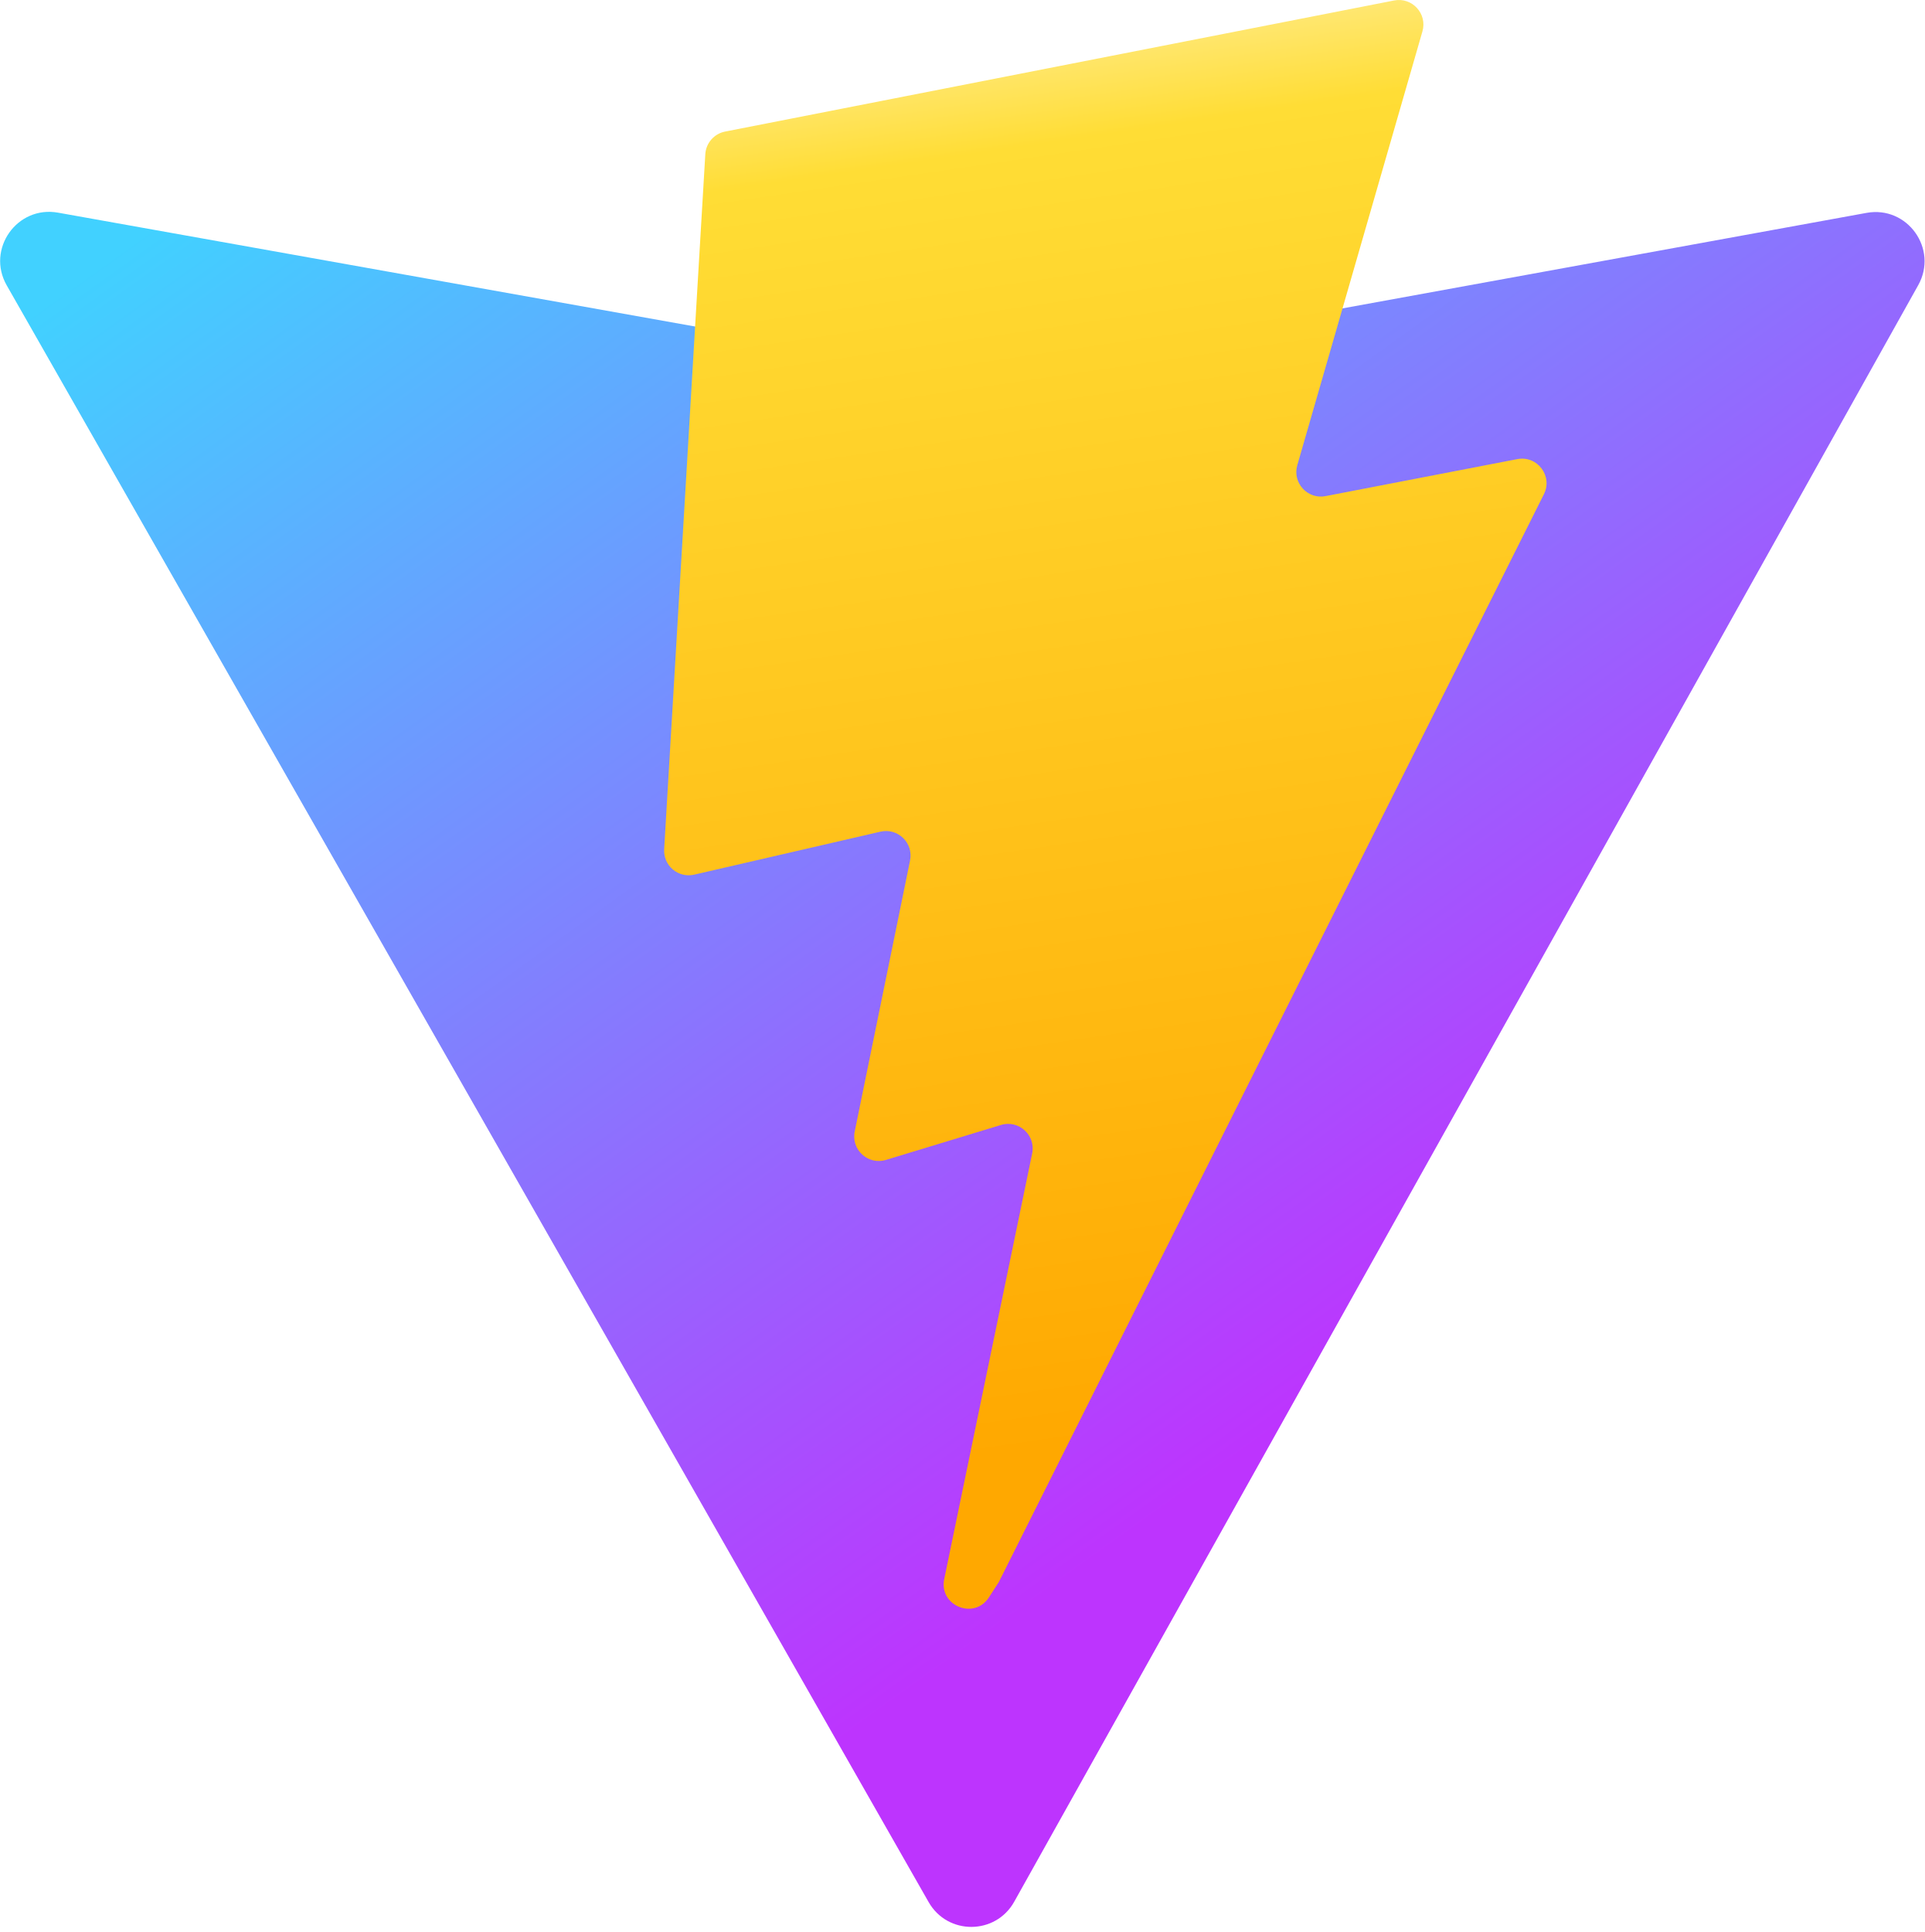
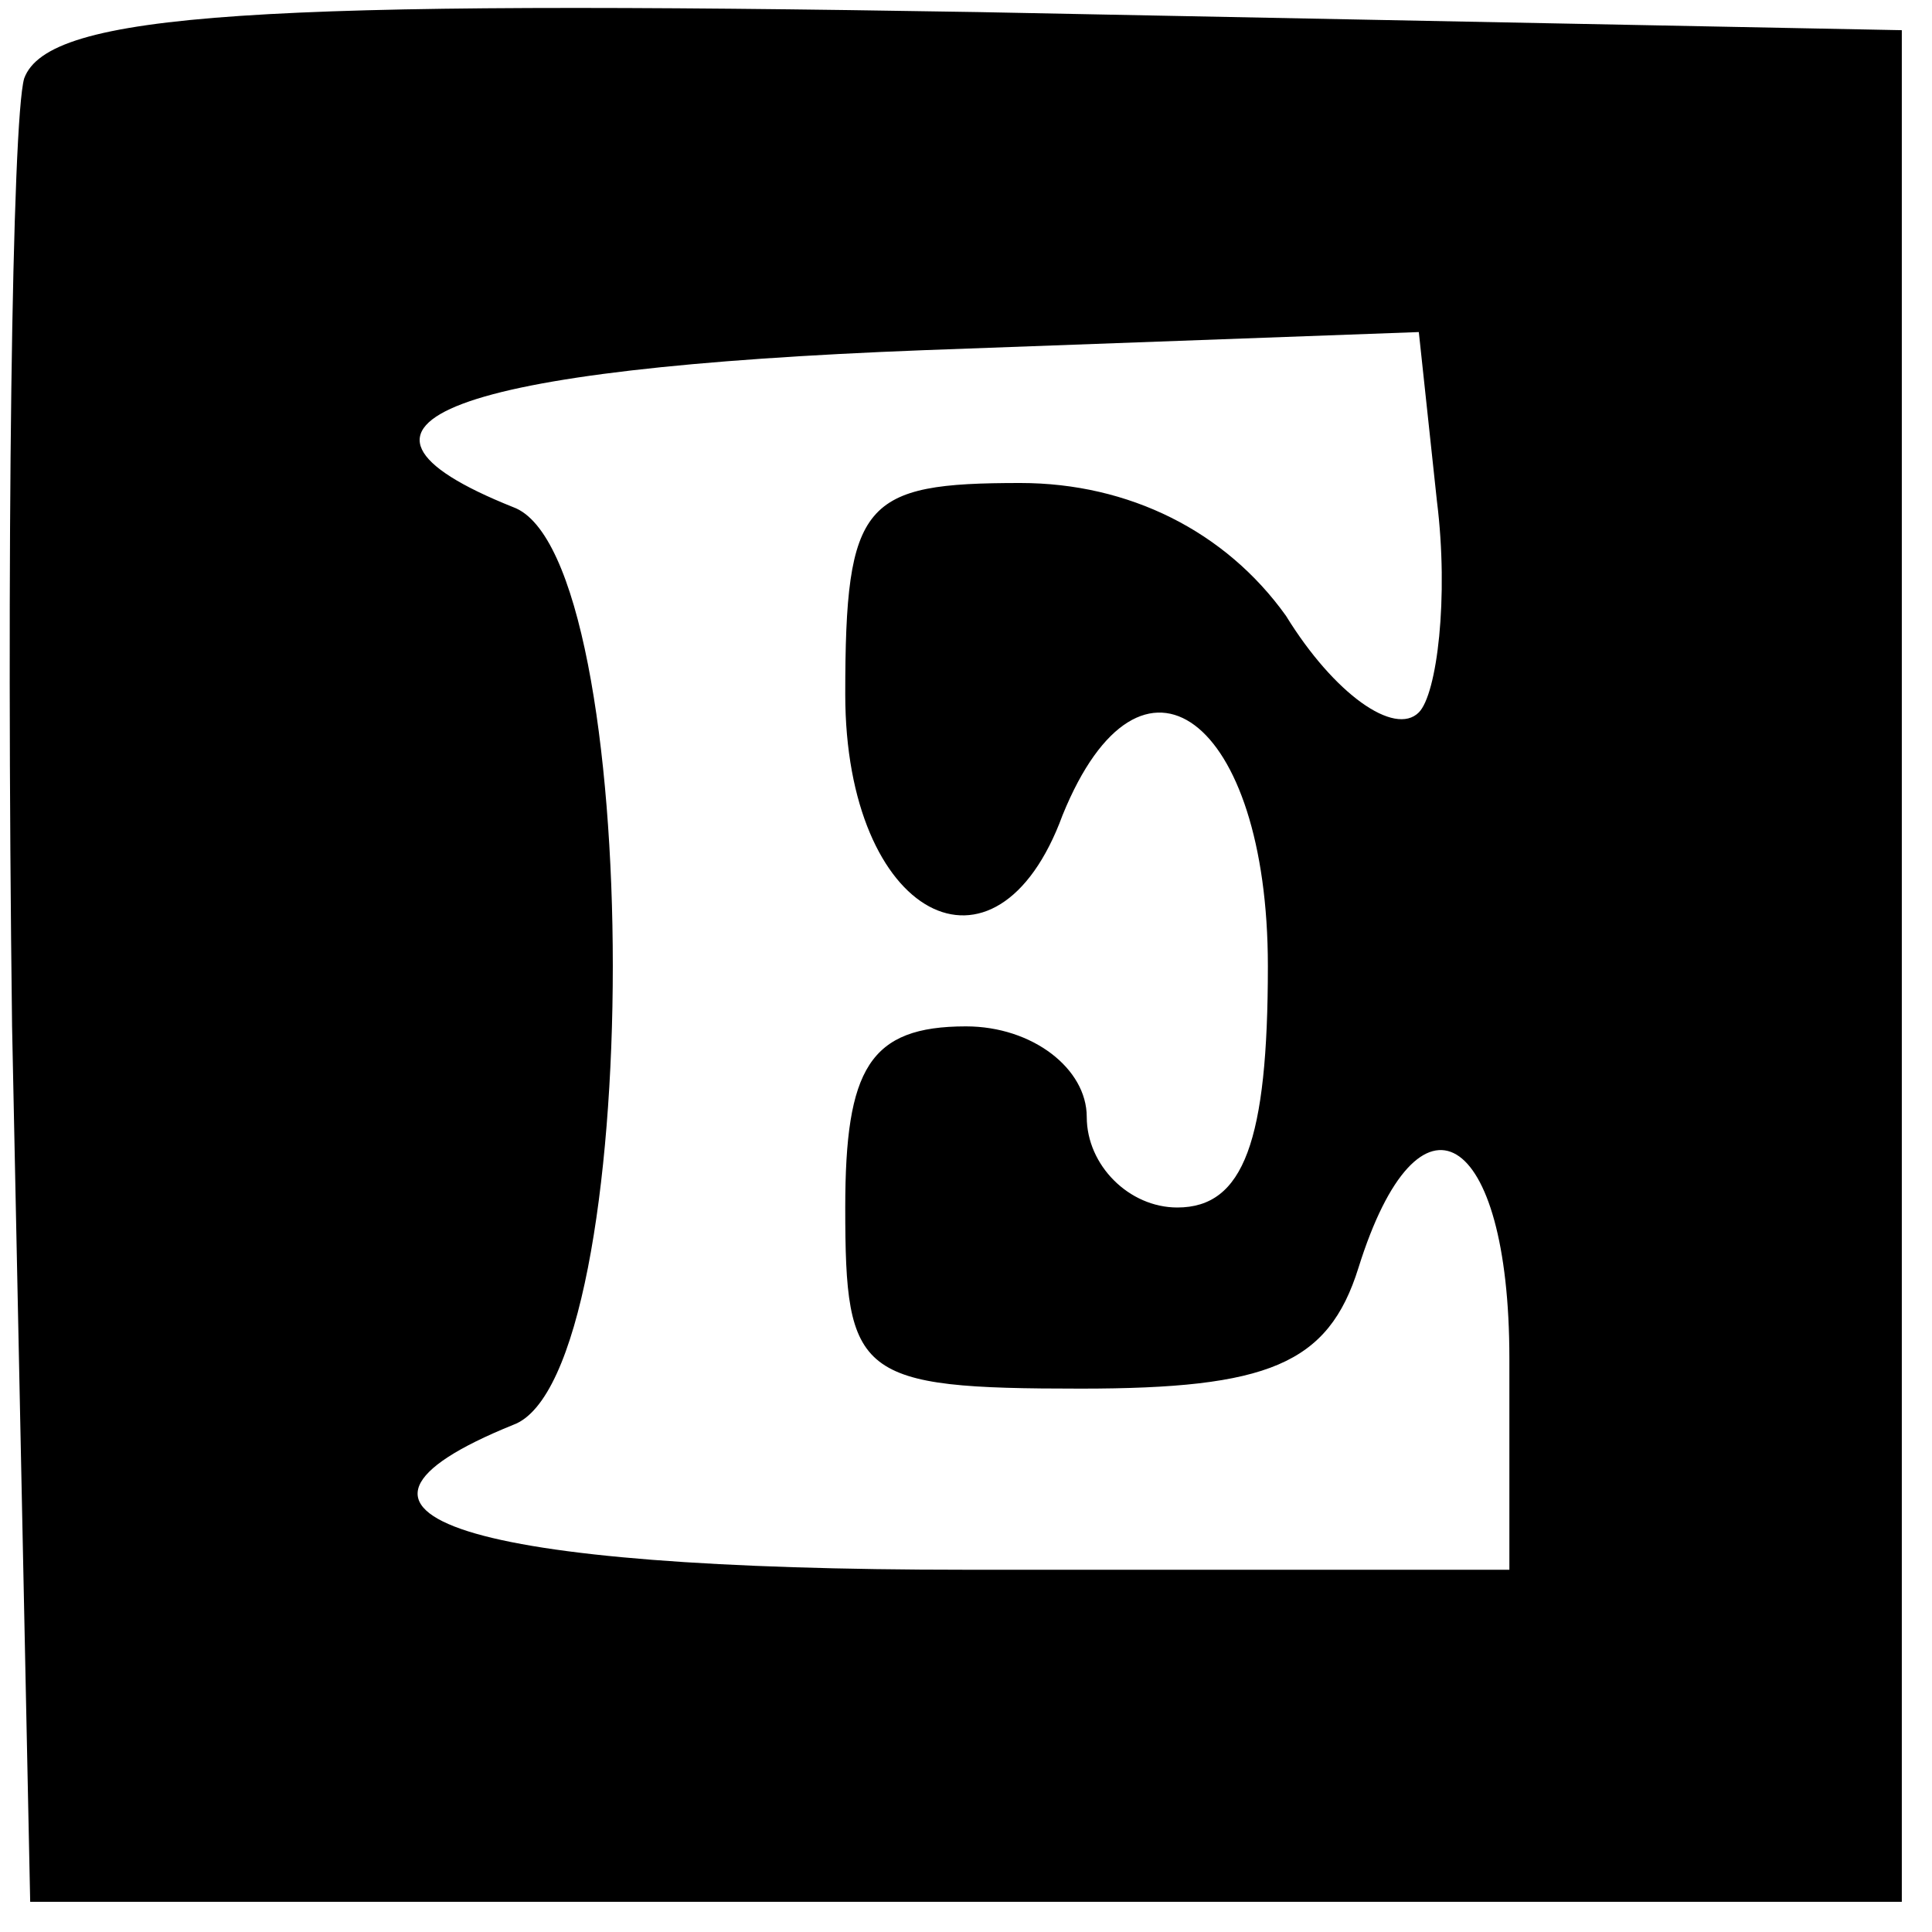
- <svg xmlns="http://www.w3.org/2000/svg" aria-hidden="true" role="img" class="iconify iconify--logos" width="31.88" height="32" preserveAspectRatio="xMidYMid meet" viewBox="0 0 256 257">
-   <defs>
-     <linearGradient id="IconifyId1813088fe1fbc01fb466" x1="-.828%" x2="57.636%" y1="7.652%" y2="78.411%">
-       <stop offset="0%" stop-color="#41D1FF" />
-       <stop offset="100%" stop-color="#BD34FE" />
-     </linearGradient>
-     <linearGradient id="IconifyId1813088fe1fbc01fb467" x1="43.376%" x2="50.316%" y1="2.242%" y2="89.03%">
-       <stop offset="0%" stop-color="#FFEA83" />
-       <stop offset="8.333%" stop-color="#FFDD35" />
-       <stop offset="100%" stop-color="#FFA800" />
-     </linearGradient>
-   </defs>
-   <path fill="url(#IconifyId1813088fe1fbc01fb466)" d="M255.153 37.938L134.897 252.976c-2.483 4.44-8.862 4.466-11.382.048L.875 37.958c-2.746-4.814 1.371-10.646 6.827-9.67l120.385 21.517a6.537 6.537 0 0 0 2.322-.004l117.867-21.483c5.438-.991 9.574 4.796 6.877 9.62Z" />
-   <path fill="url(#IconifyId1813088fe1fbc01fb467)" d="M185.432.063L96.44 17.501a3.268 3.268 0 0 0-2.634 3.014l-5.474 92.456a3.268 3.268 0 0 0 3.997 3.378l24.777-5.718c2.318-.535 4.413 1.507 3.936 3.838l-7.361 36.047c-.495 2.426 1.782 4.5 4.151 3.78l15.304-4.649c2.372-.72 4.652 1.36 4.15 3.788l-11.698 56.621c-.732 3.542 3.979 5.473 5.943 2.437l1.313-2.028l72.516-144.72c1.215-2.423-.88-5.186-3.54-4.672l-25.505 4.922c-2.396.462-4.435-1.77-3.759-4.114l16.646-57.705c.677-2.35-1.37-4.583-3.769-4.113Z" />
+ <svg xmlns="http://www.w3.org/2000/svg" version="1.0" width="32pt" height="32pt" viewBox="0 0 32 32" preserveAspectRatio="xMidYMid meet">
+   <g transform="translate(0,32) scale(0.1,-0.1)" fill="#000000" stroke="none">
+     <path d="M4 307 c-2 -7 -3 -78 -2 -157 l3 -145 155 0 155 0 0 155 0 155 -153 3 c-119 2 -154 0 -158 -11z m231 -105 c-4 -4 -14 3 -22 16 -10 14 -26 22 -44 22 -26 0 -29 -3 -29 -35 0 -37 25 -50 36 -20 13 32 34 16 34 -25 0 -29 -4 -40 -15 -40 -8 0 -15 7 -15 15 0 8 -9 15 -20 15 -16 0 -20 -7 -20 -30 0 -28 2 -30 39 -30 31 0 41 4 46 20 10 32 25 23 25 -15 l0 -35 -90 0 c-83 0 -112 9 -75 24 22 8 22 144 0 152 -35 14 -10 23 68 26 l82 3 3 -28 c2 -16 0 -32 -3 -35z" />
+   </g>
</svg>
